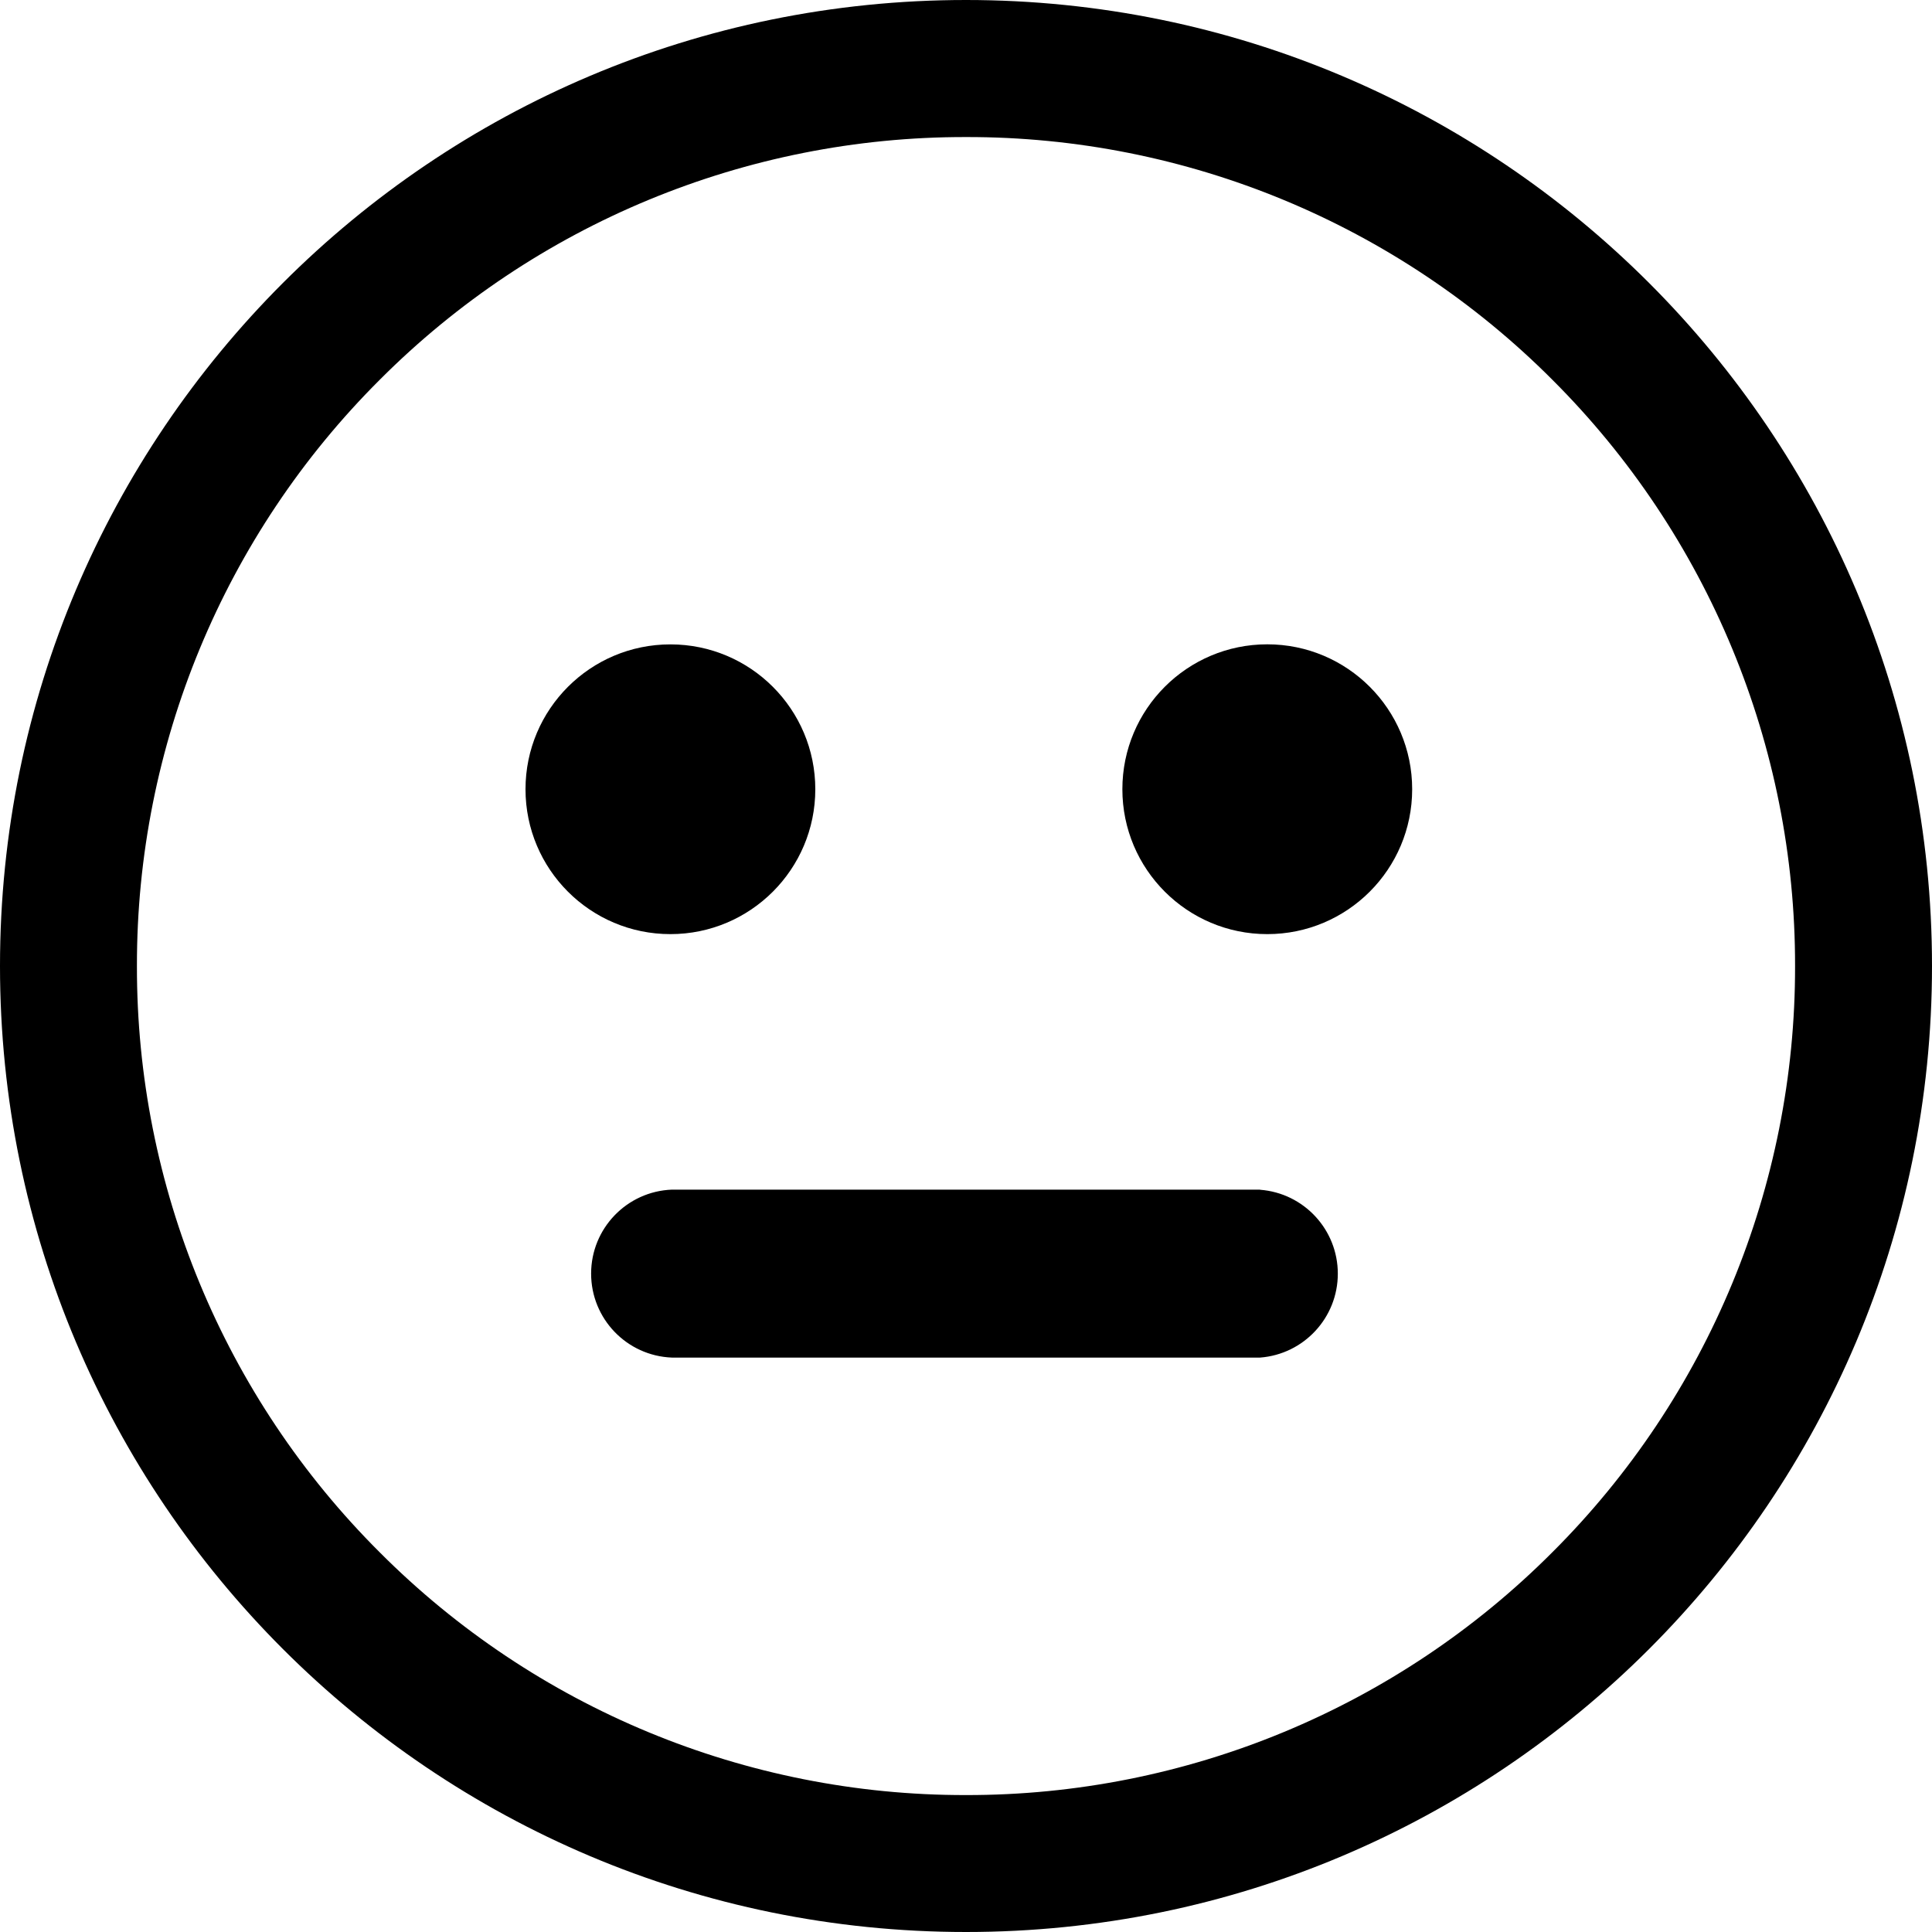
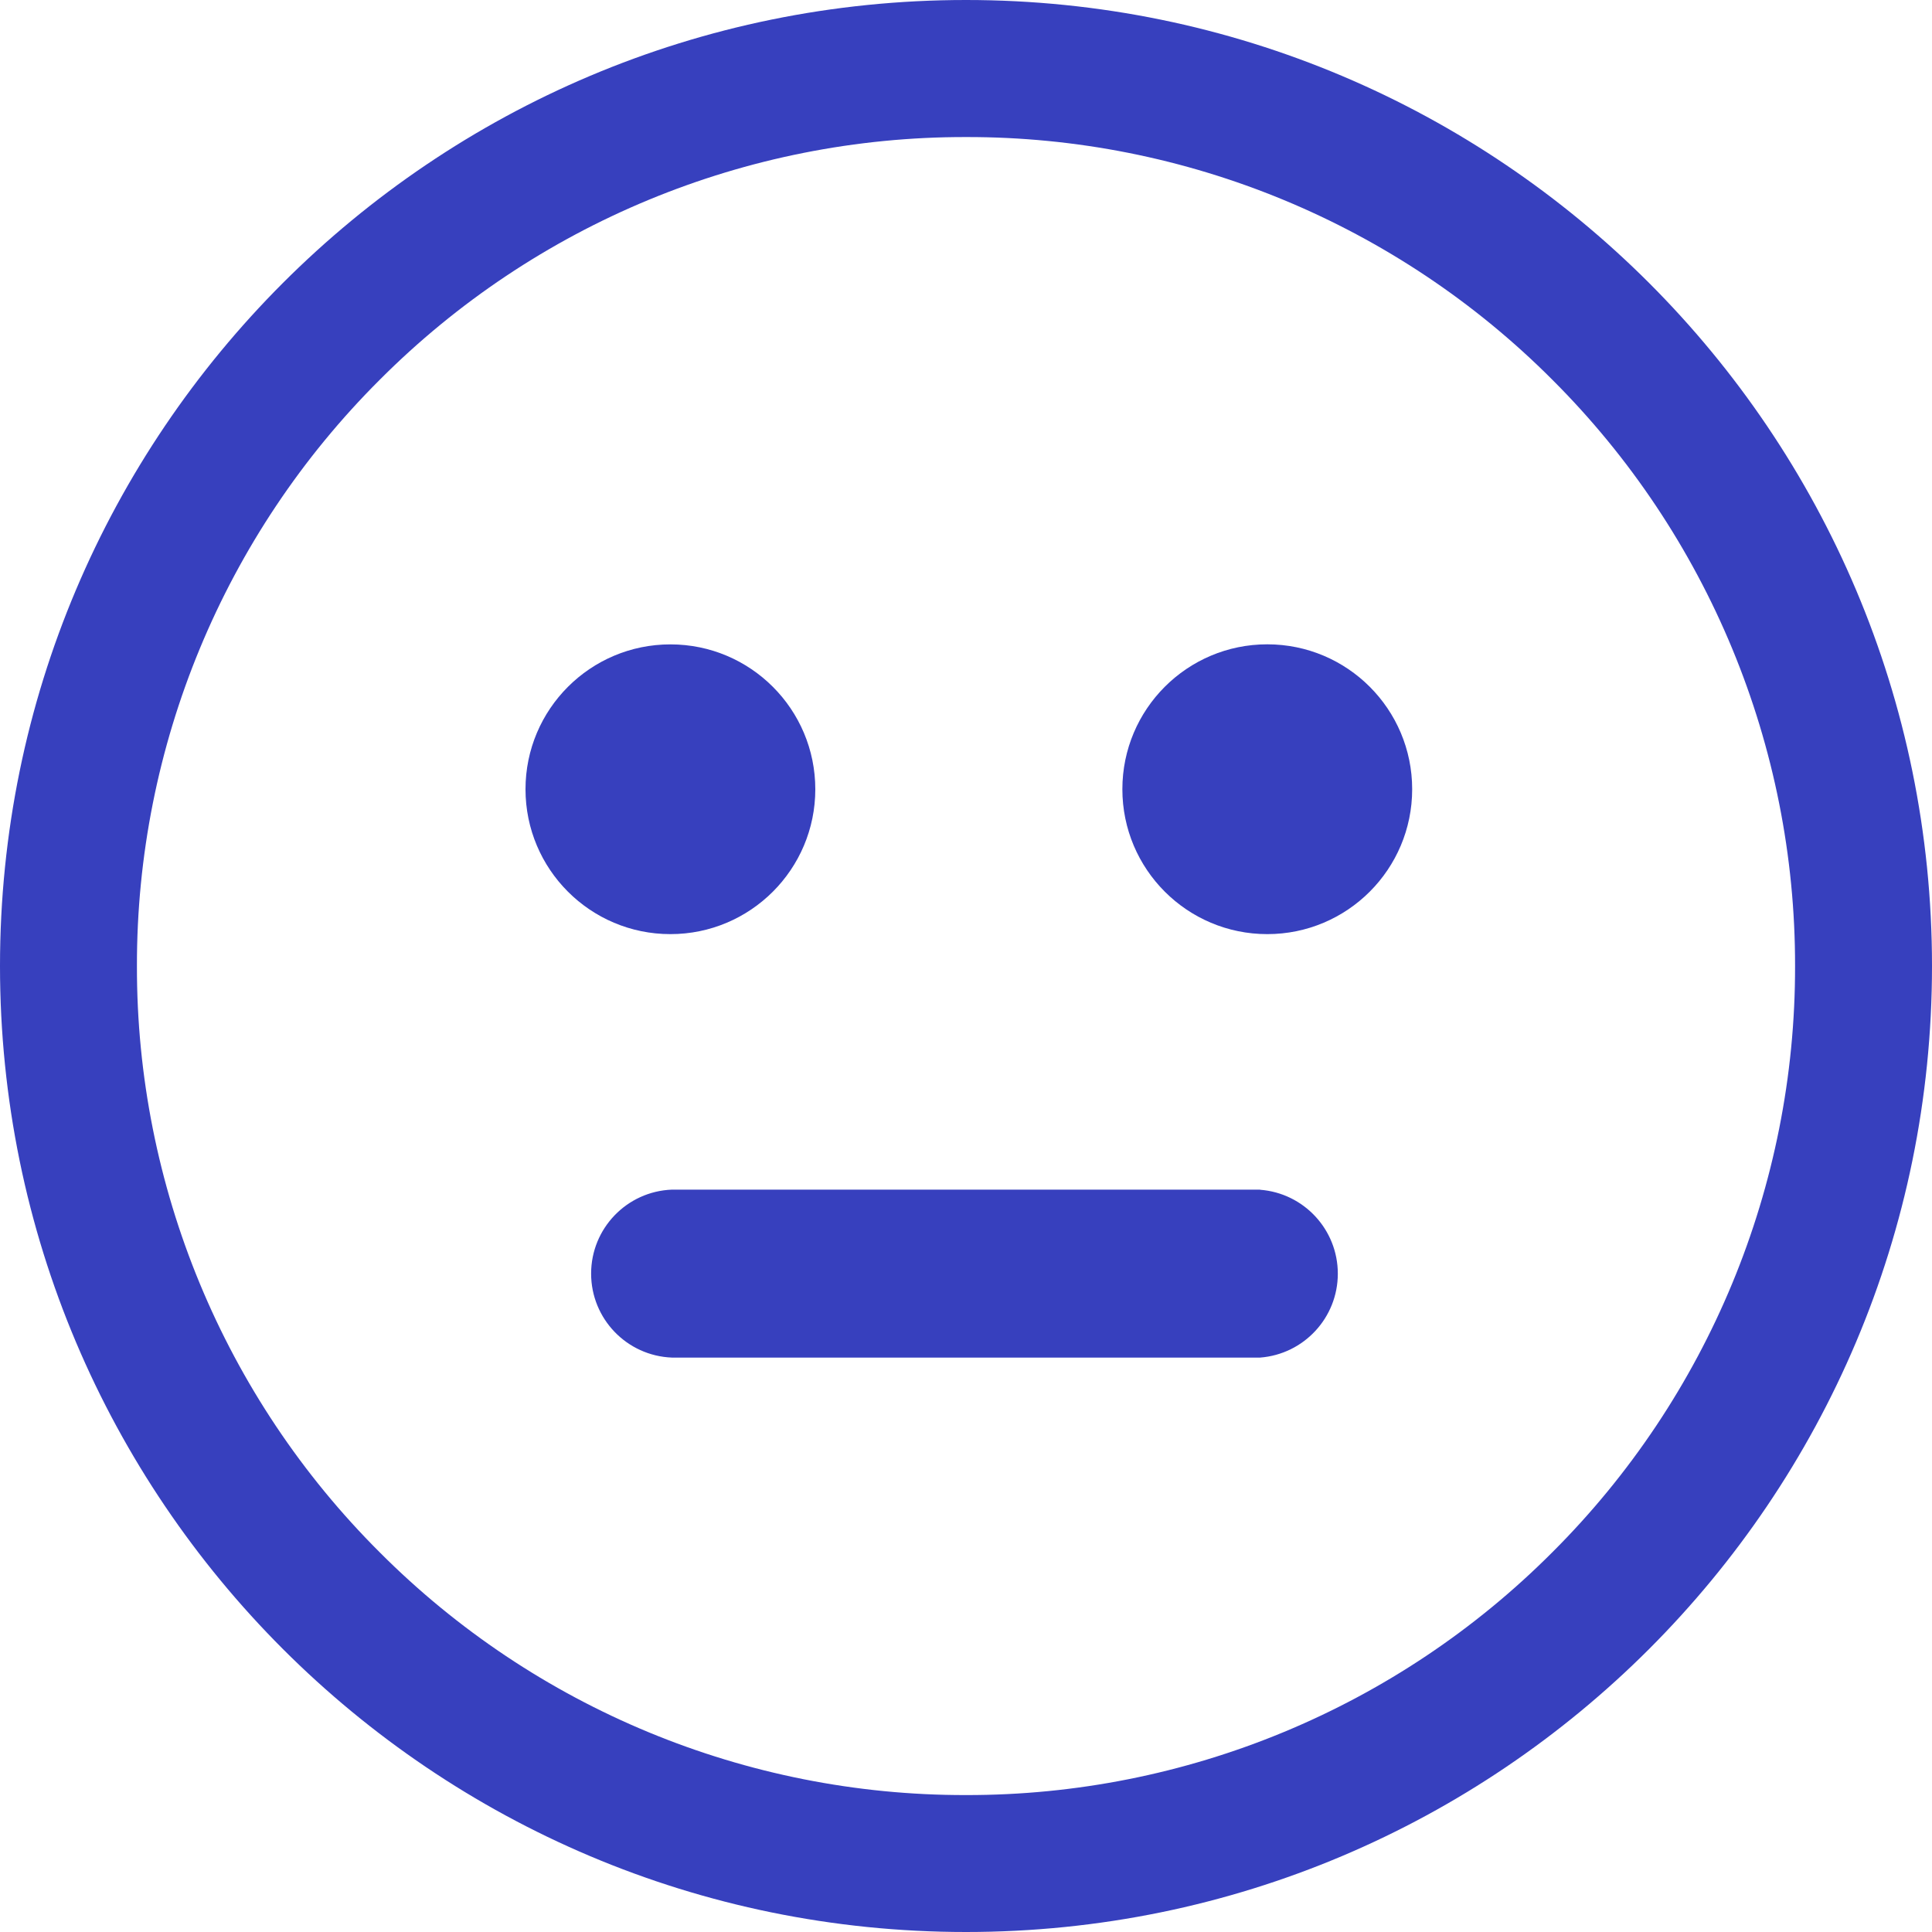
- <svg xmlns="http://www.w3.org/2000/svg" viewBox="0 0 16 16">
+ <svg xmlns="http://www.w3.org/2000/svg" fill="#3740be" viewBox="0 0 16 16">
  <path d="M12.856 12.855A6.842 6.842 0 0 1 8 14.866a6.84 6.84 0 0 1-4.855-2.01A6.837 6.837 0 0 1 1.134 8a6.84 6.84 0 0 1 2.011-4.855A6.84 6.84 0 0 1 8 1.135a6.84 6.84 0 0 1 4.856 2.01A6.844 6.844 0 0 1 14.866 8a6.84 6.84 0 0 1-2.01 4.855M8 0a8 8 0 0 0-8 8 8 8 0 0 0 8 8 8 8 0 0 0 8-8 8 8 0 0 0-8-8" />
  <path d="M6.752 6.537a1.2 1.2 0 1 0-2.4-.001 1.2 1.2 0 0 0 2.4 0m3.743-1.2a1.2 1.2 0 1 0 0 2.4 1.2 1.2 0 0 0 0-2.4m-.06 4.516h-4.87a.696.696 0 0 0 0 1.391h4.87a.697.697 0 0 0 0-1.39" />
</svg>
